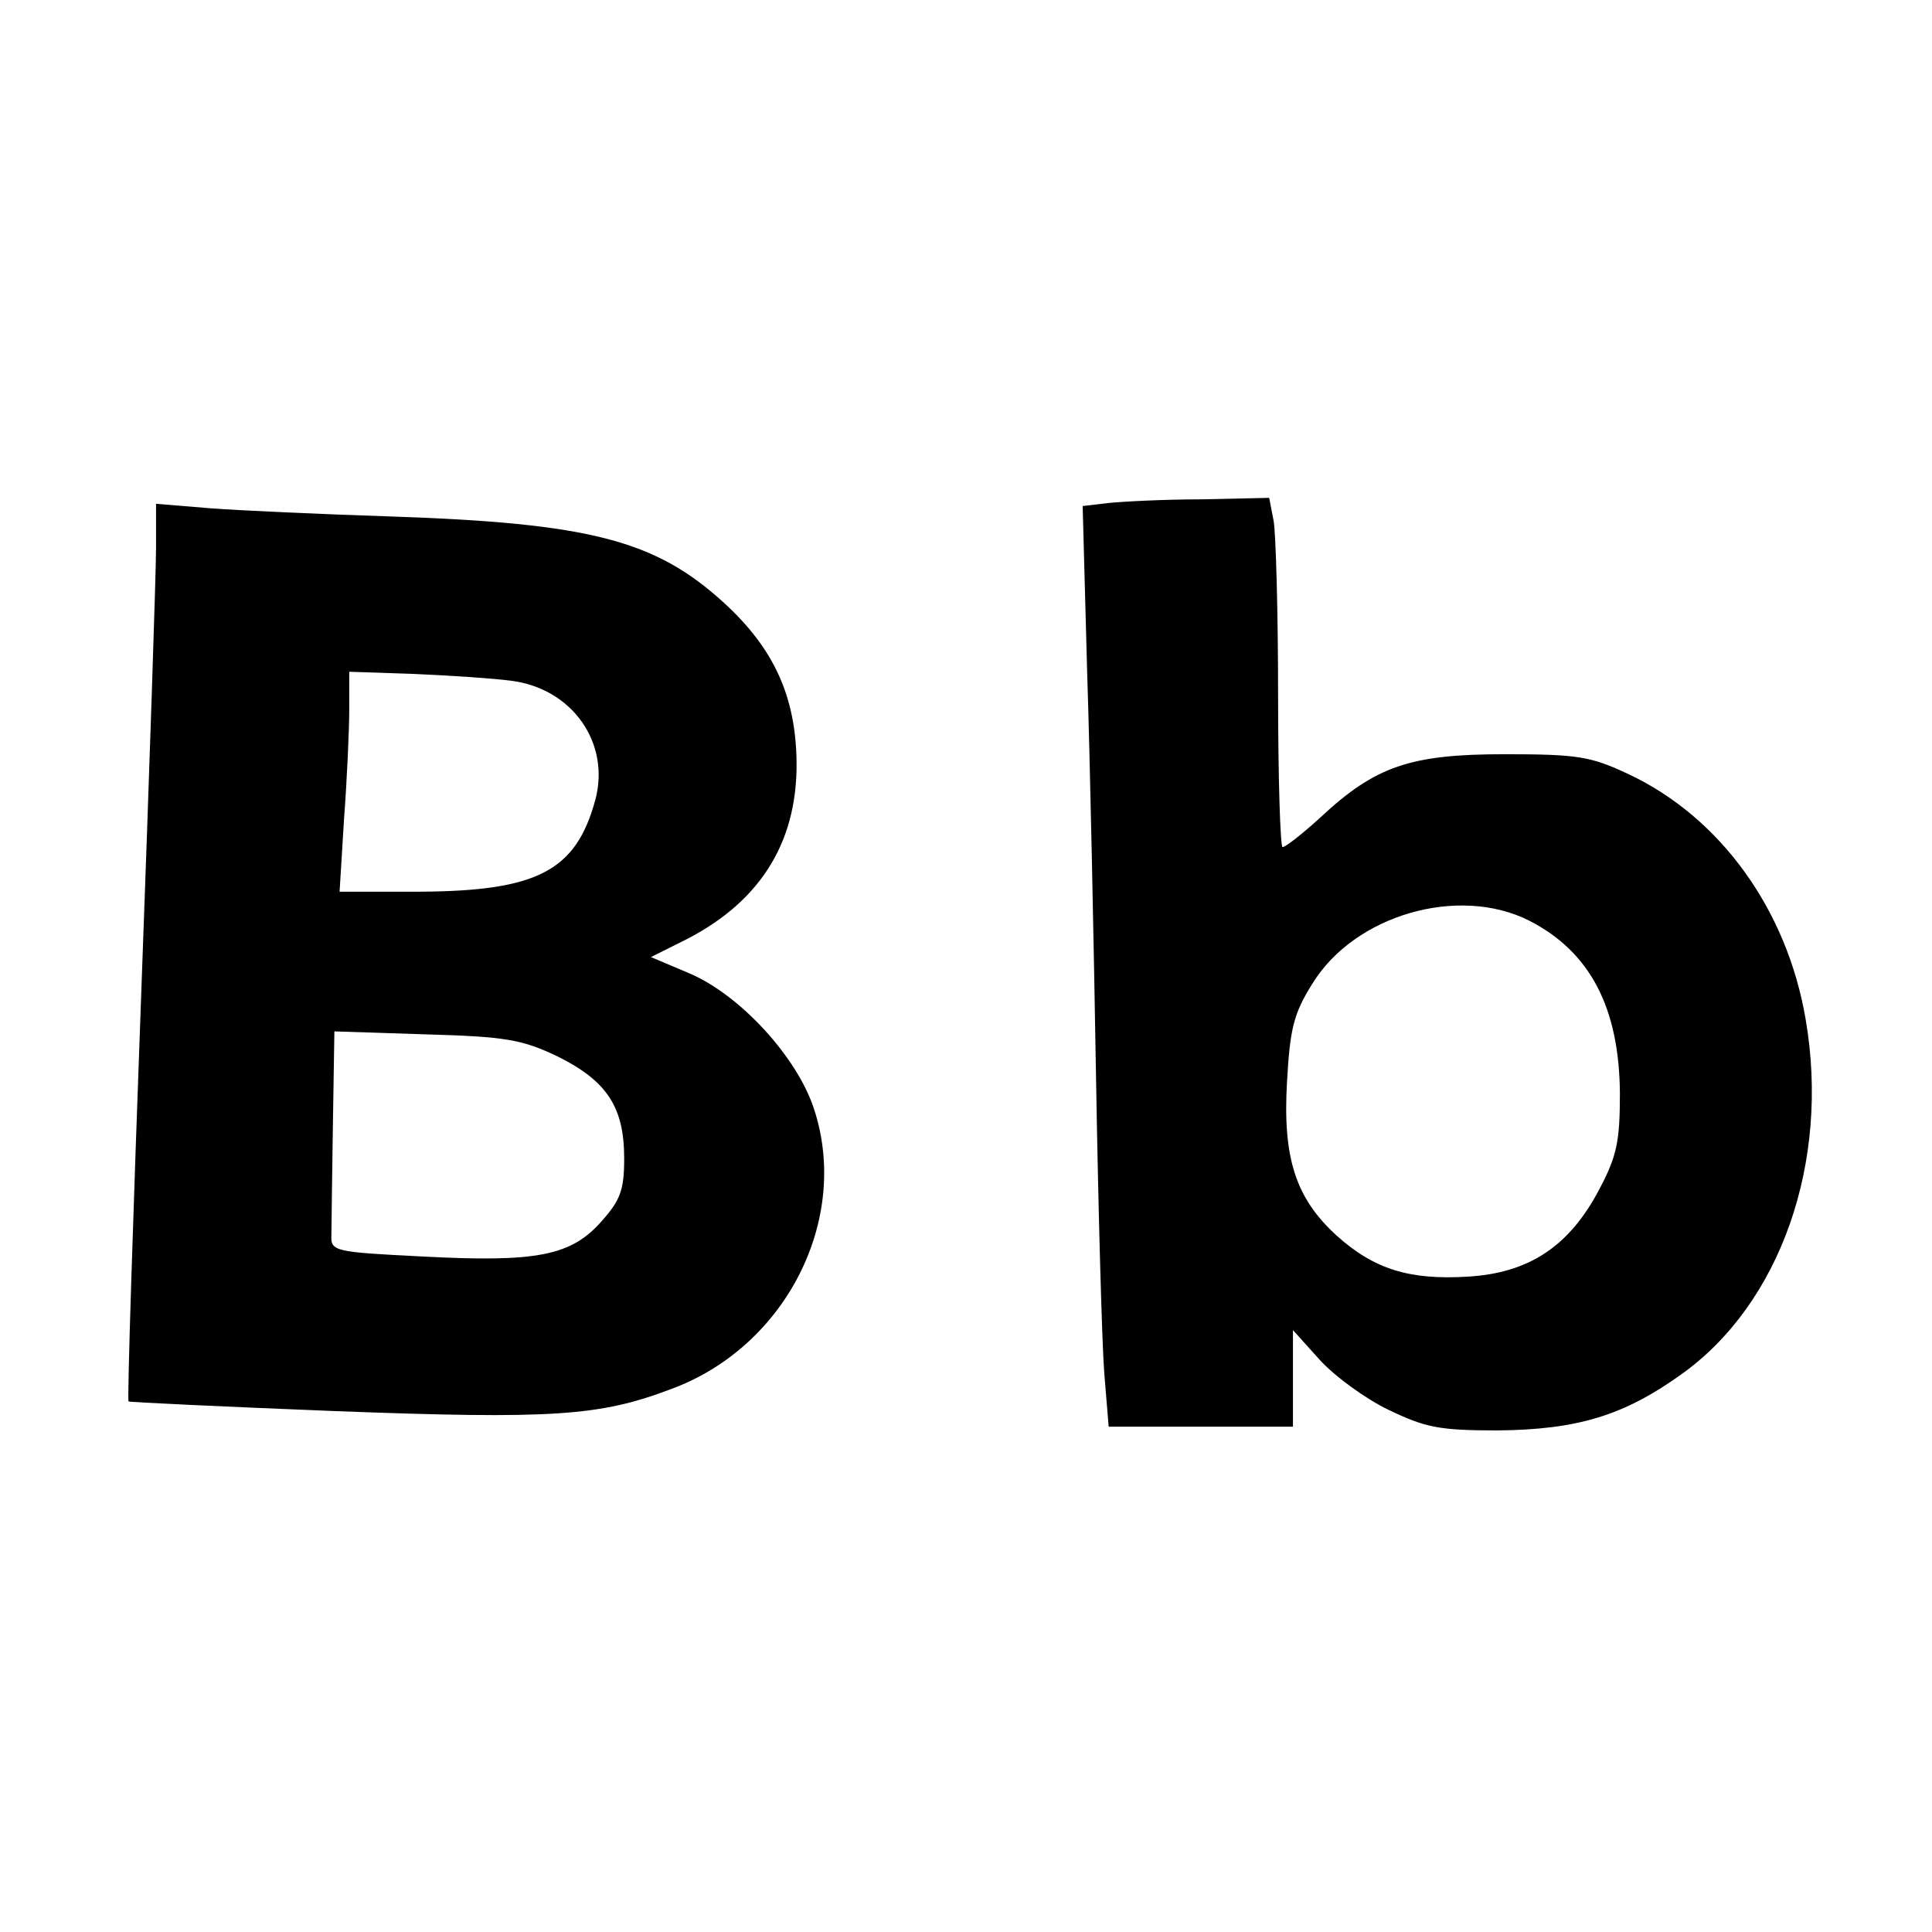
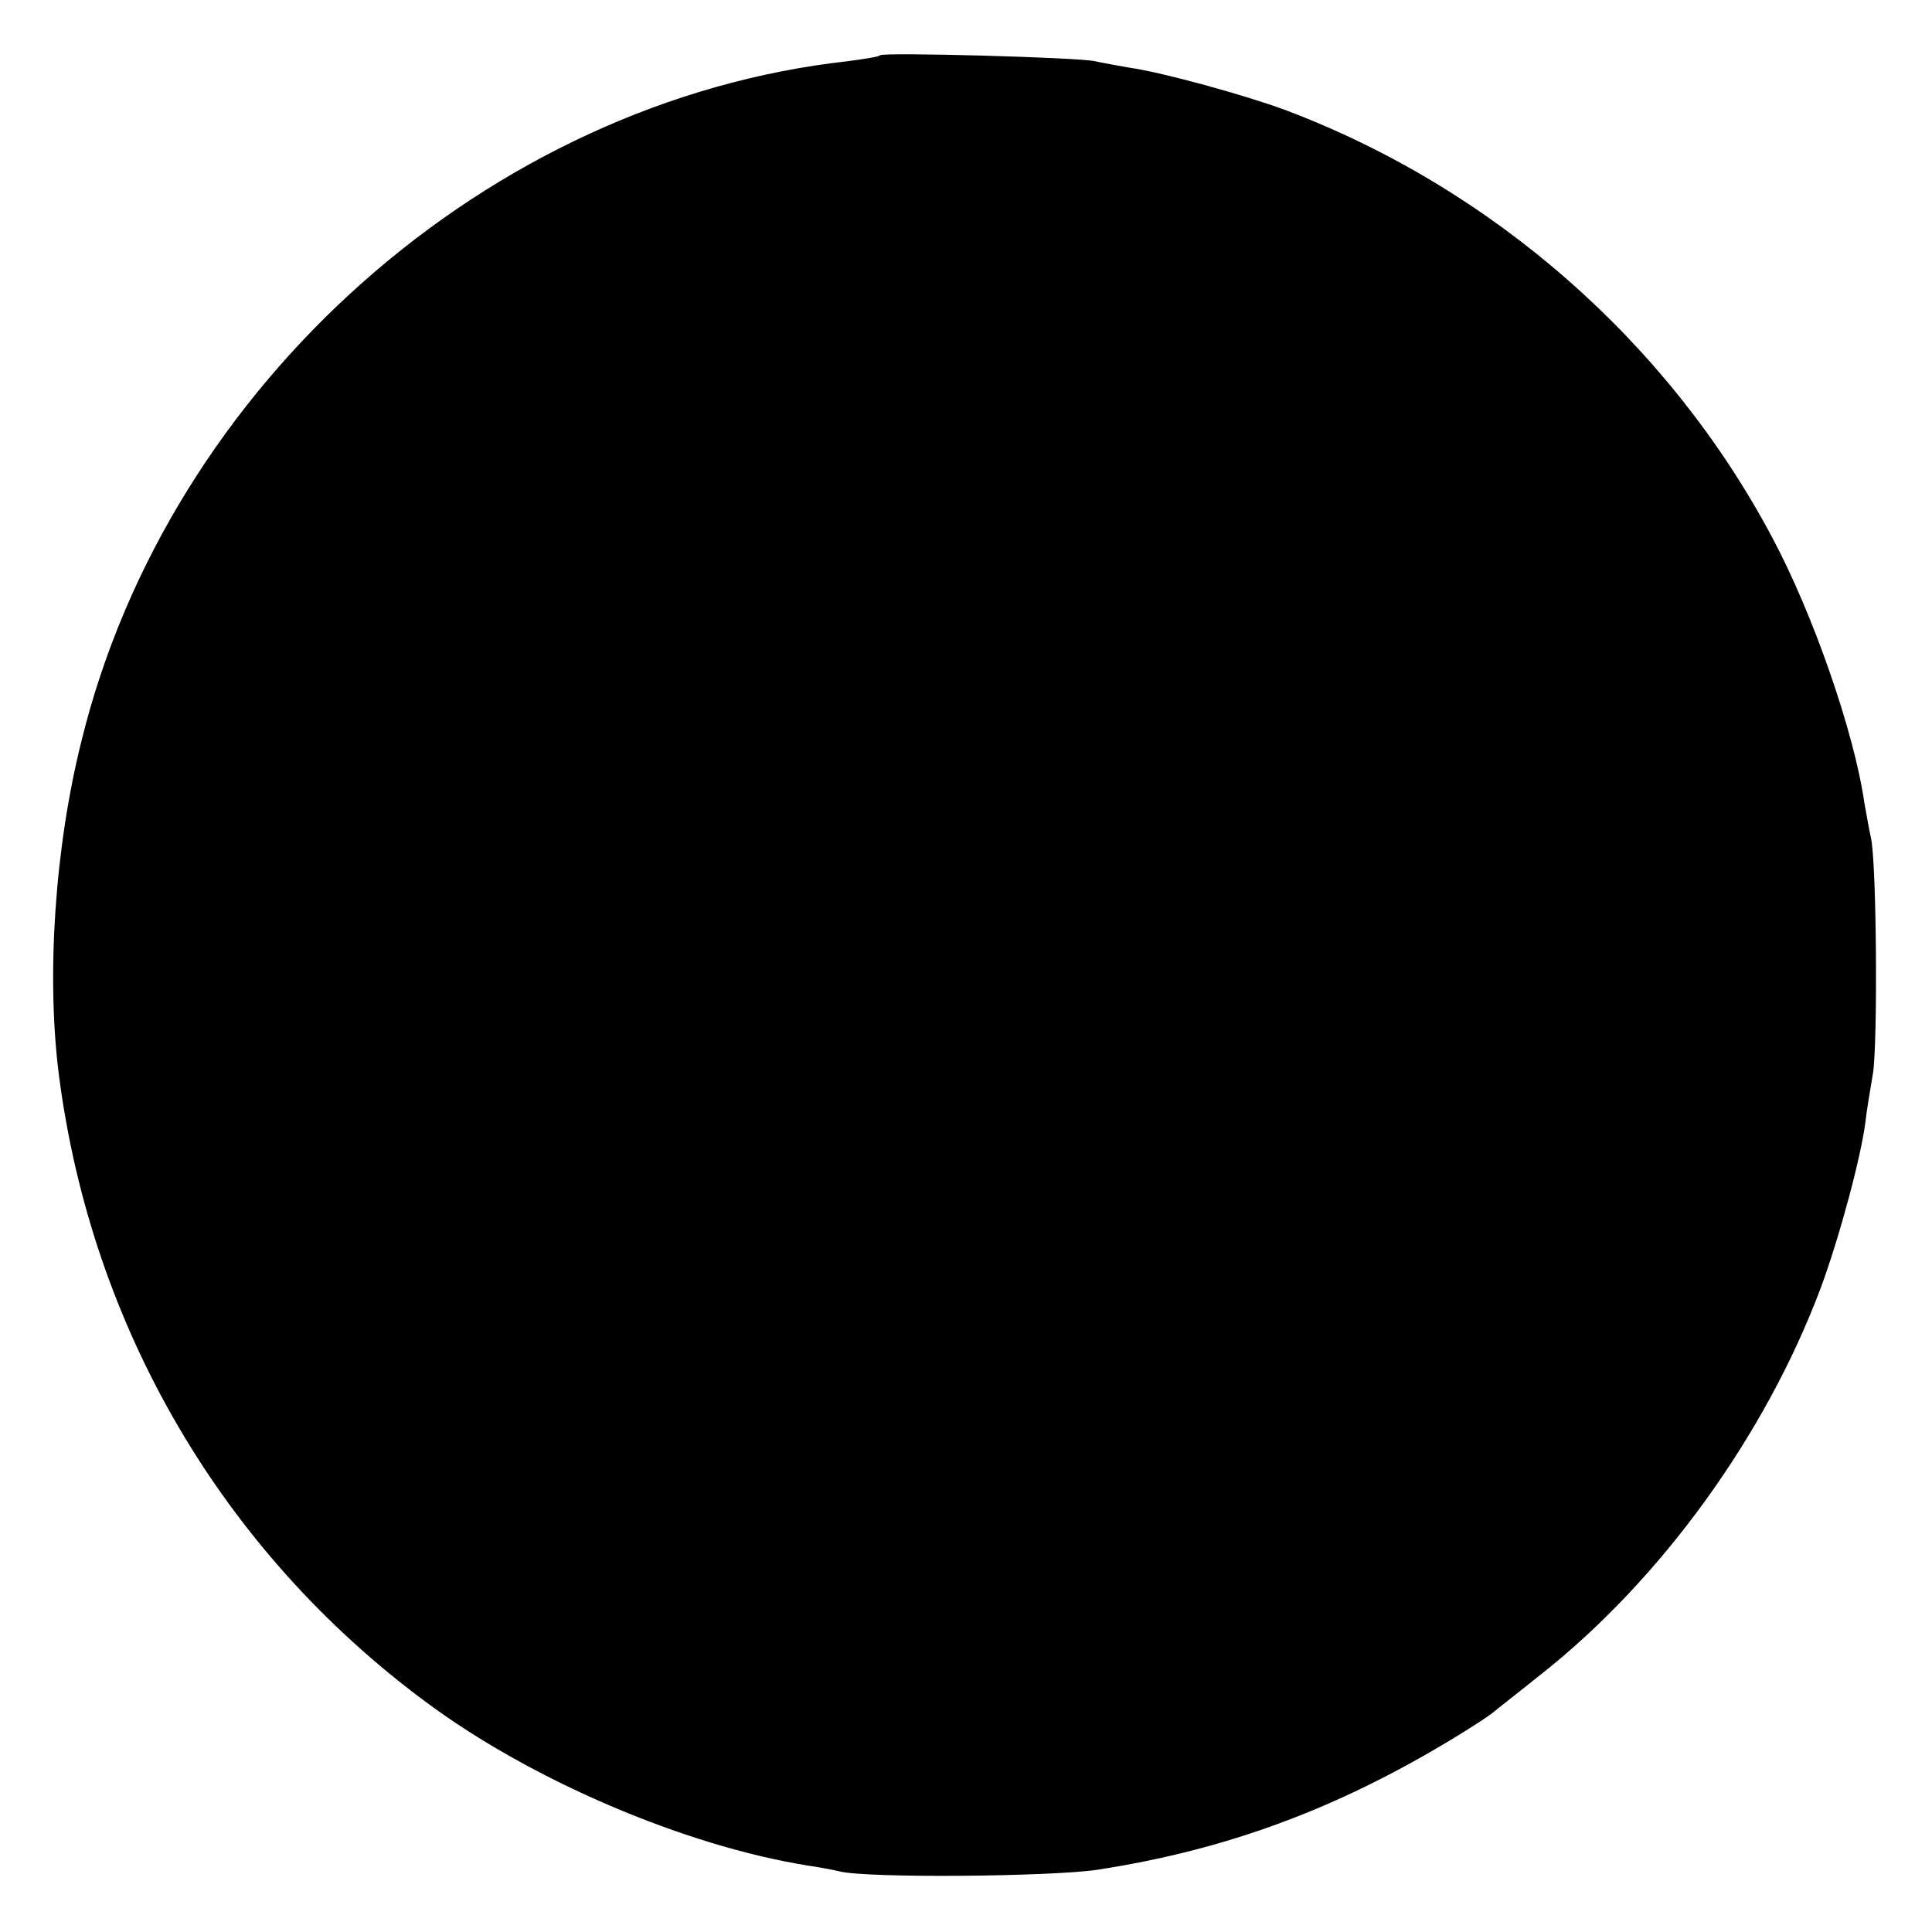
- <svg xmlns="http://www.w3.org/2000/svg" version="1.0" width="260pt" height="260pt" viewBox="0 0 260 260" preserveAspectRatio="xMidYMid meet">
-   <g transform="translate(0,260) scale(0.1,-0.1)" fill="#000000" stroke="none">
-     <path d="M1491 1923 l-34 -4 6 -222 c4 -122 9 -368 12 -547 3 -179 8 -358 11 -397 l6 -73 124 0 124 0 0 65 0 65 36 -40 c20 -22 61 -52 92 -67 50 -24 68 -28 147 -28 108 1 170 20 247 75 134 95 201 286 168 478 -25 148 -115 272 -238 330 -51 24 -68 27 -167 27 -127 0 -174 -16 -248 -85 -24 -22 -47 -40 -51 -40 -3 0 -6 92 -6 204 0 112 -3 218 -6 235 l-6 31 -92 -2 c-50 0 -106 -3 -125 -5z m567 -562 c82 -42 121 -117 122 -232 0 -65 -4 -85 -28 -130 -40 -76 -94 -112 -176 -117 -79 -5 -127 10 -177 55 -55 50 -73 104 -67 207 4 72 9 92 34 132 57 93 197 133 292 85z" />
-     <path d="M210 1863 c0 -32 -9 -303 -20 -602 -11 -300 -19 -546 -17 -547 1 -1 126 -7 278 -13 293 -11 356 -7 453 30 154 57 241 229 191 378 -23 69 -99 152 -167 181 l-52 22 38 19 c106 51 159 132 158 243 -1 88 -30 153 -98 215 -92 84 -180 107 -449 116 -93 3 -203 8 -242 11 l-73 6 0 -59z m477 -179 c83 -10 135 -84 114 -161 -26 -95 -78 -122 -235 -123 l-109 0 6 98 c4 53 7 120 7 148 l0 50 88 -3 c48 -2 106 -6 129 -9z m64 -506 c66 -33 89 -68 89 -137 0 -42 -5 -56 -30 -84 -41 -47 -87 -56 -240 -48 -121 6 -125 7 -124 29 0 12 1 79 2 148 l2 126 123 -4 c108 -3 130 -7 178 -30z" />
-   </g>
+ <svg xmlns="http://www.w3.org/2000/svg" version="1.0" width="480" height="480" viewBox="0 0 360 360">
+   <path d="M164 10.3c-.3.3-3 .7-6 1.1C91.1 18.8 31.5 71.6 15.2 138c-5 19.9-6.6 44-4.2 62.5 6.1 46.9 30.5 88.6 68.3 116.6 19.6 14.6 48.2 26.8 71.1 30.5 2.1.3 4.8.8 6 1.1 5 1.3 39.4 1 48.1-.3 24-3.7 44.5-11.3 66-24.3 3.5-2.1 7-4.4 7.7-5 .7-.6 4.7-3.7 8.8-7 22.5-17.7 42-44.7 52.3-72.2 3.5-9.5 7.5-24.4 8.3-30.9.2-1.9.9-6 1.4-9 .9-5.6.7-39.5-.4-44-.3-1.3-.8-4.2-1.2-6.4-1.9-13.2-9.6-35.3-17.2-49.5-19.3-36.3-52-65-90.7-79.6-7.6-2.8-22.8-7-29.1-7.9-2.2-.4-5.1-.9-6.4-1.2-3-.7-39.4-1.7-40-1.1z" />
</svg>
